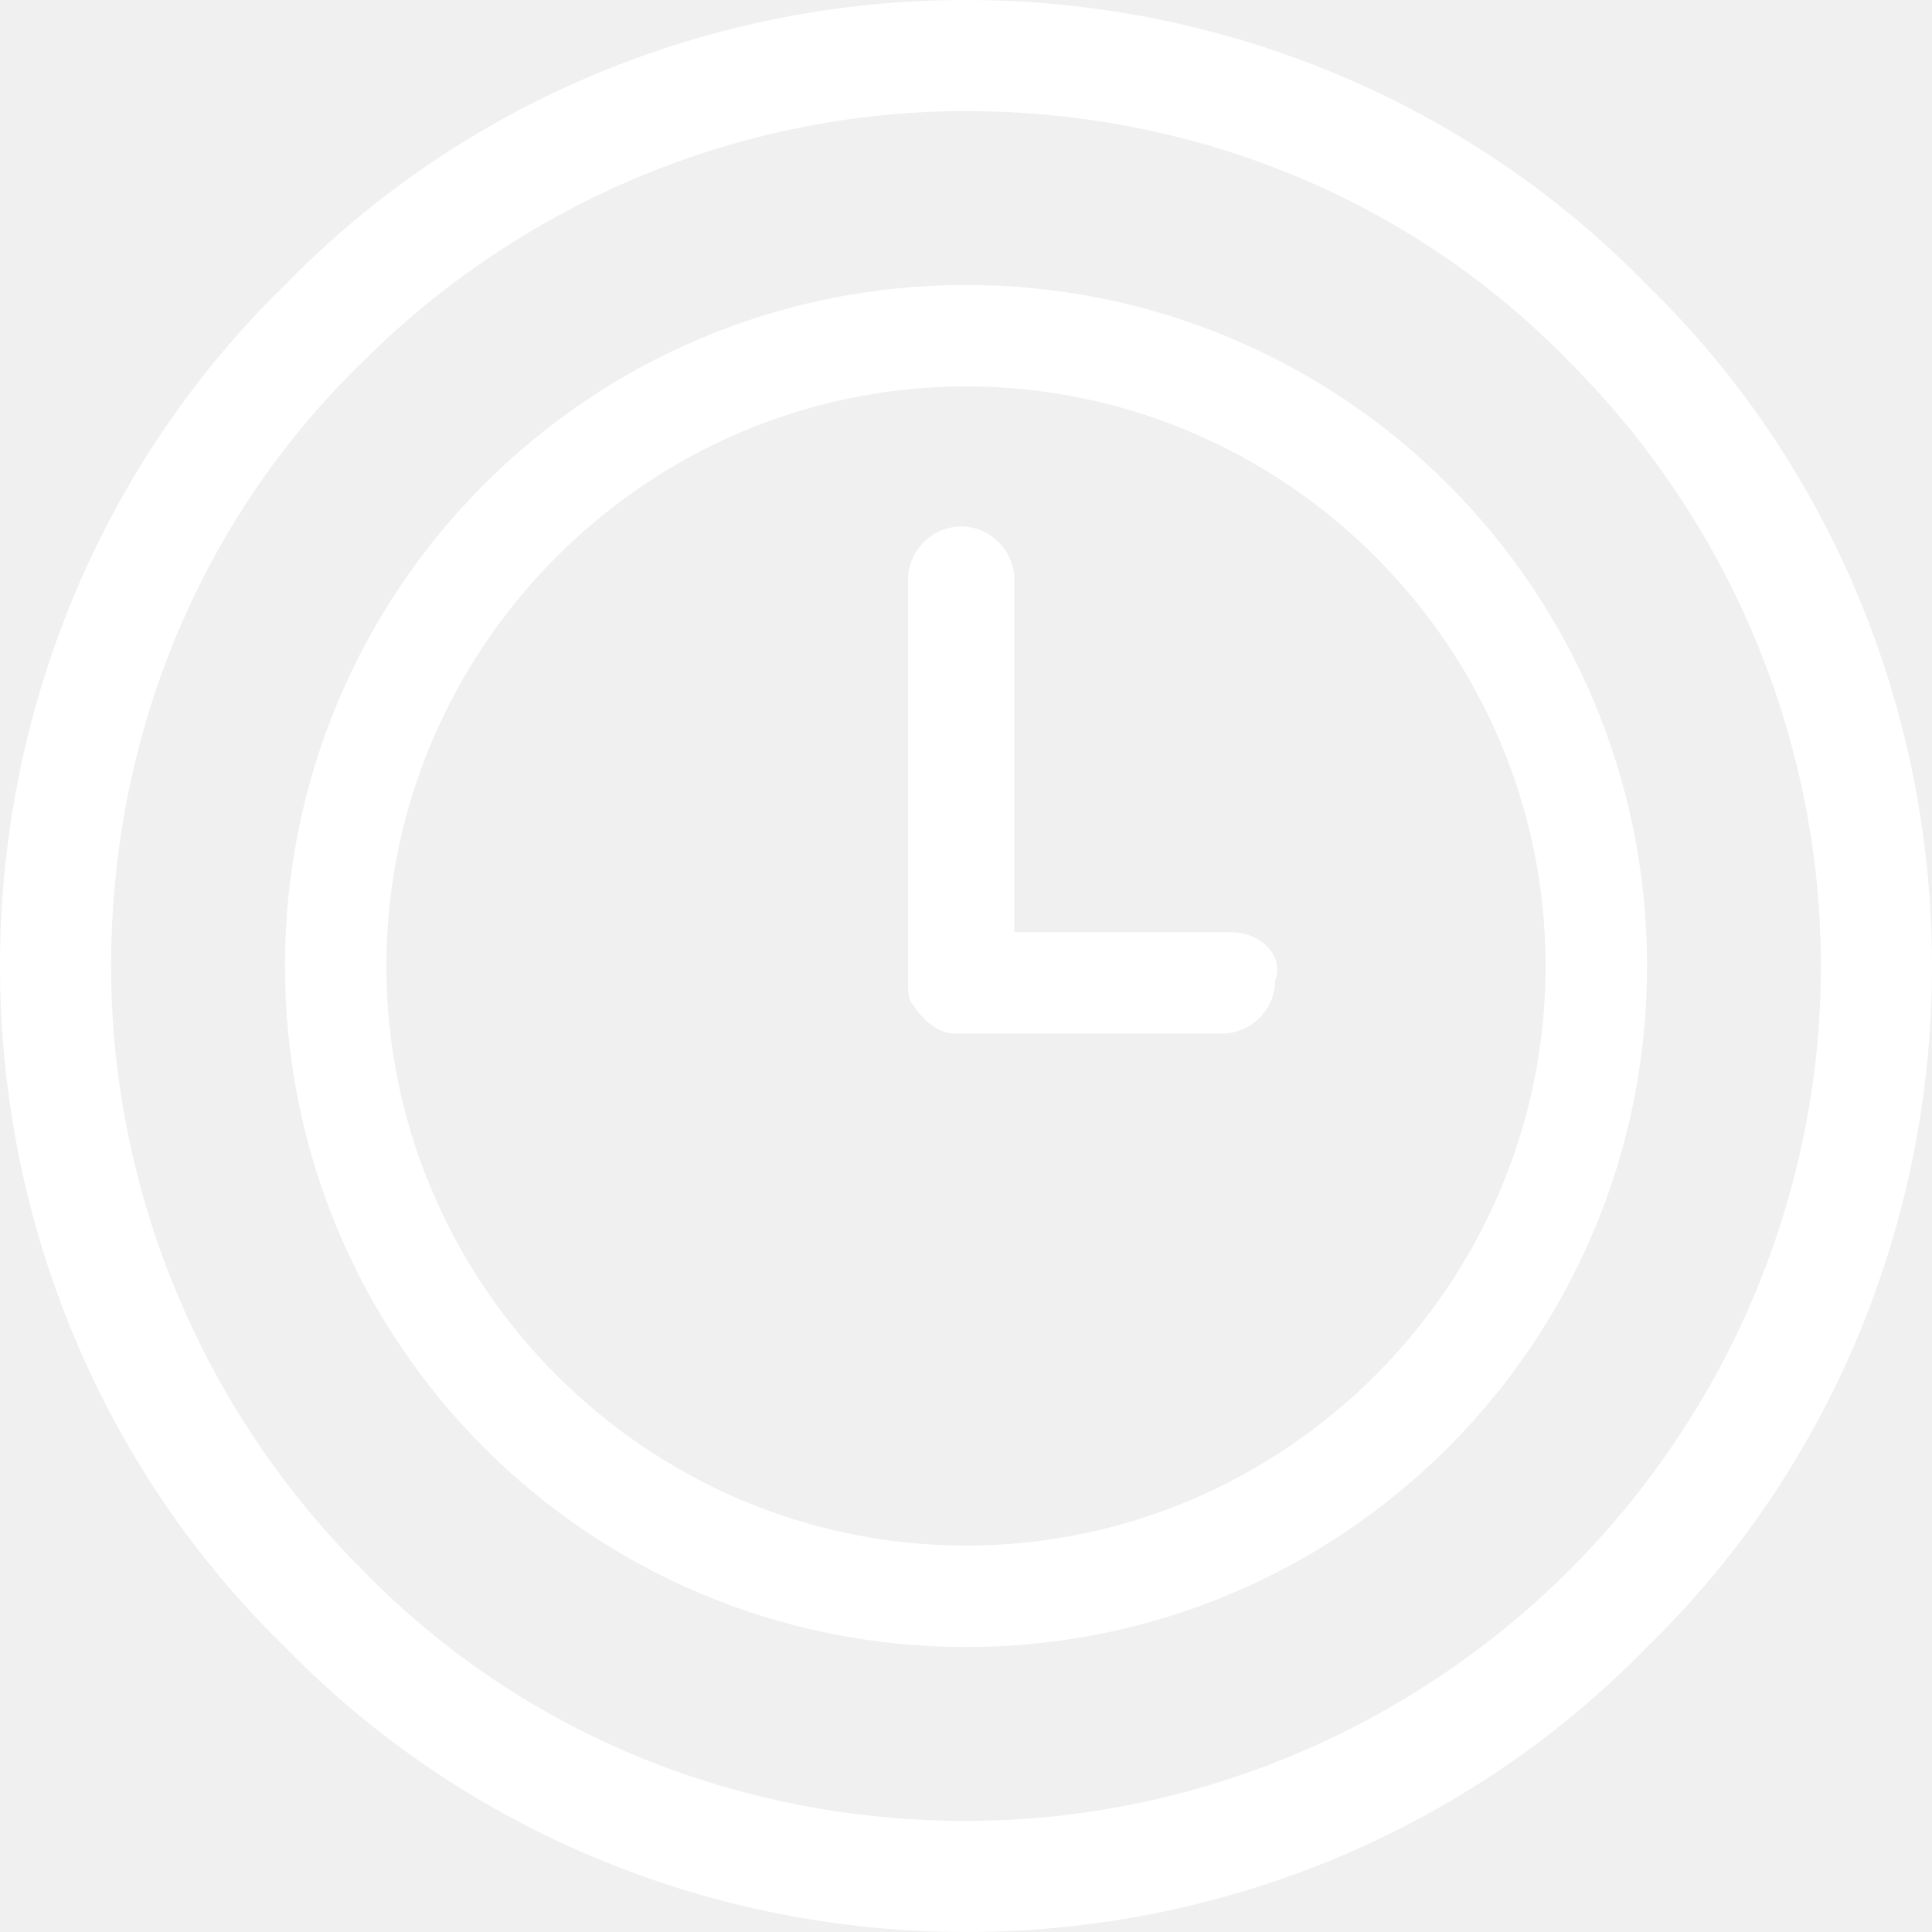
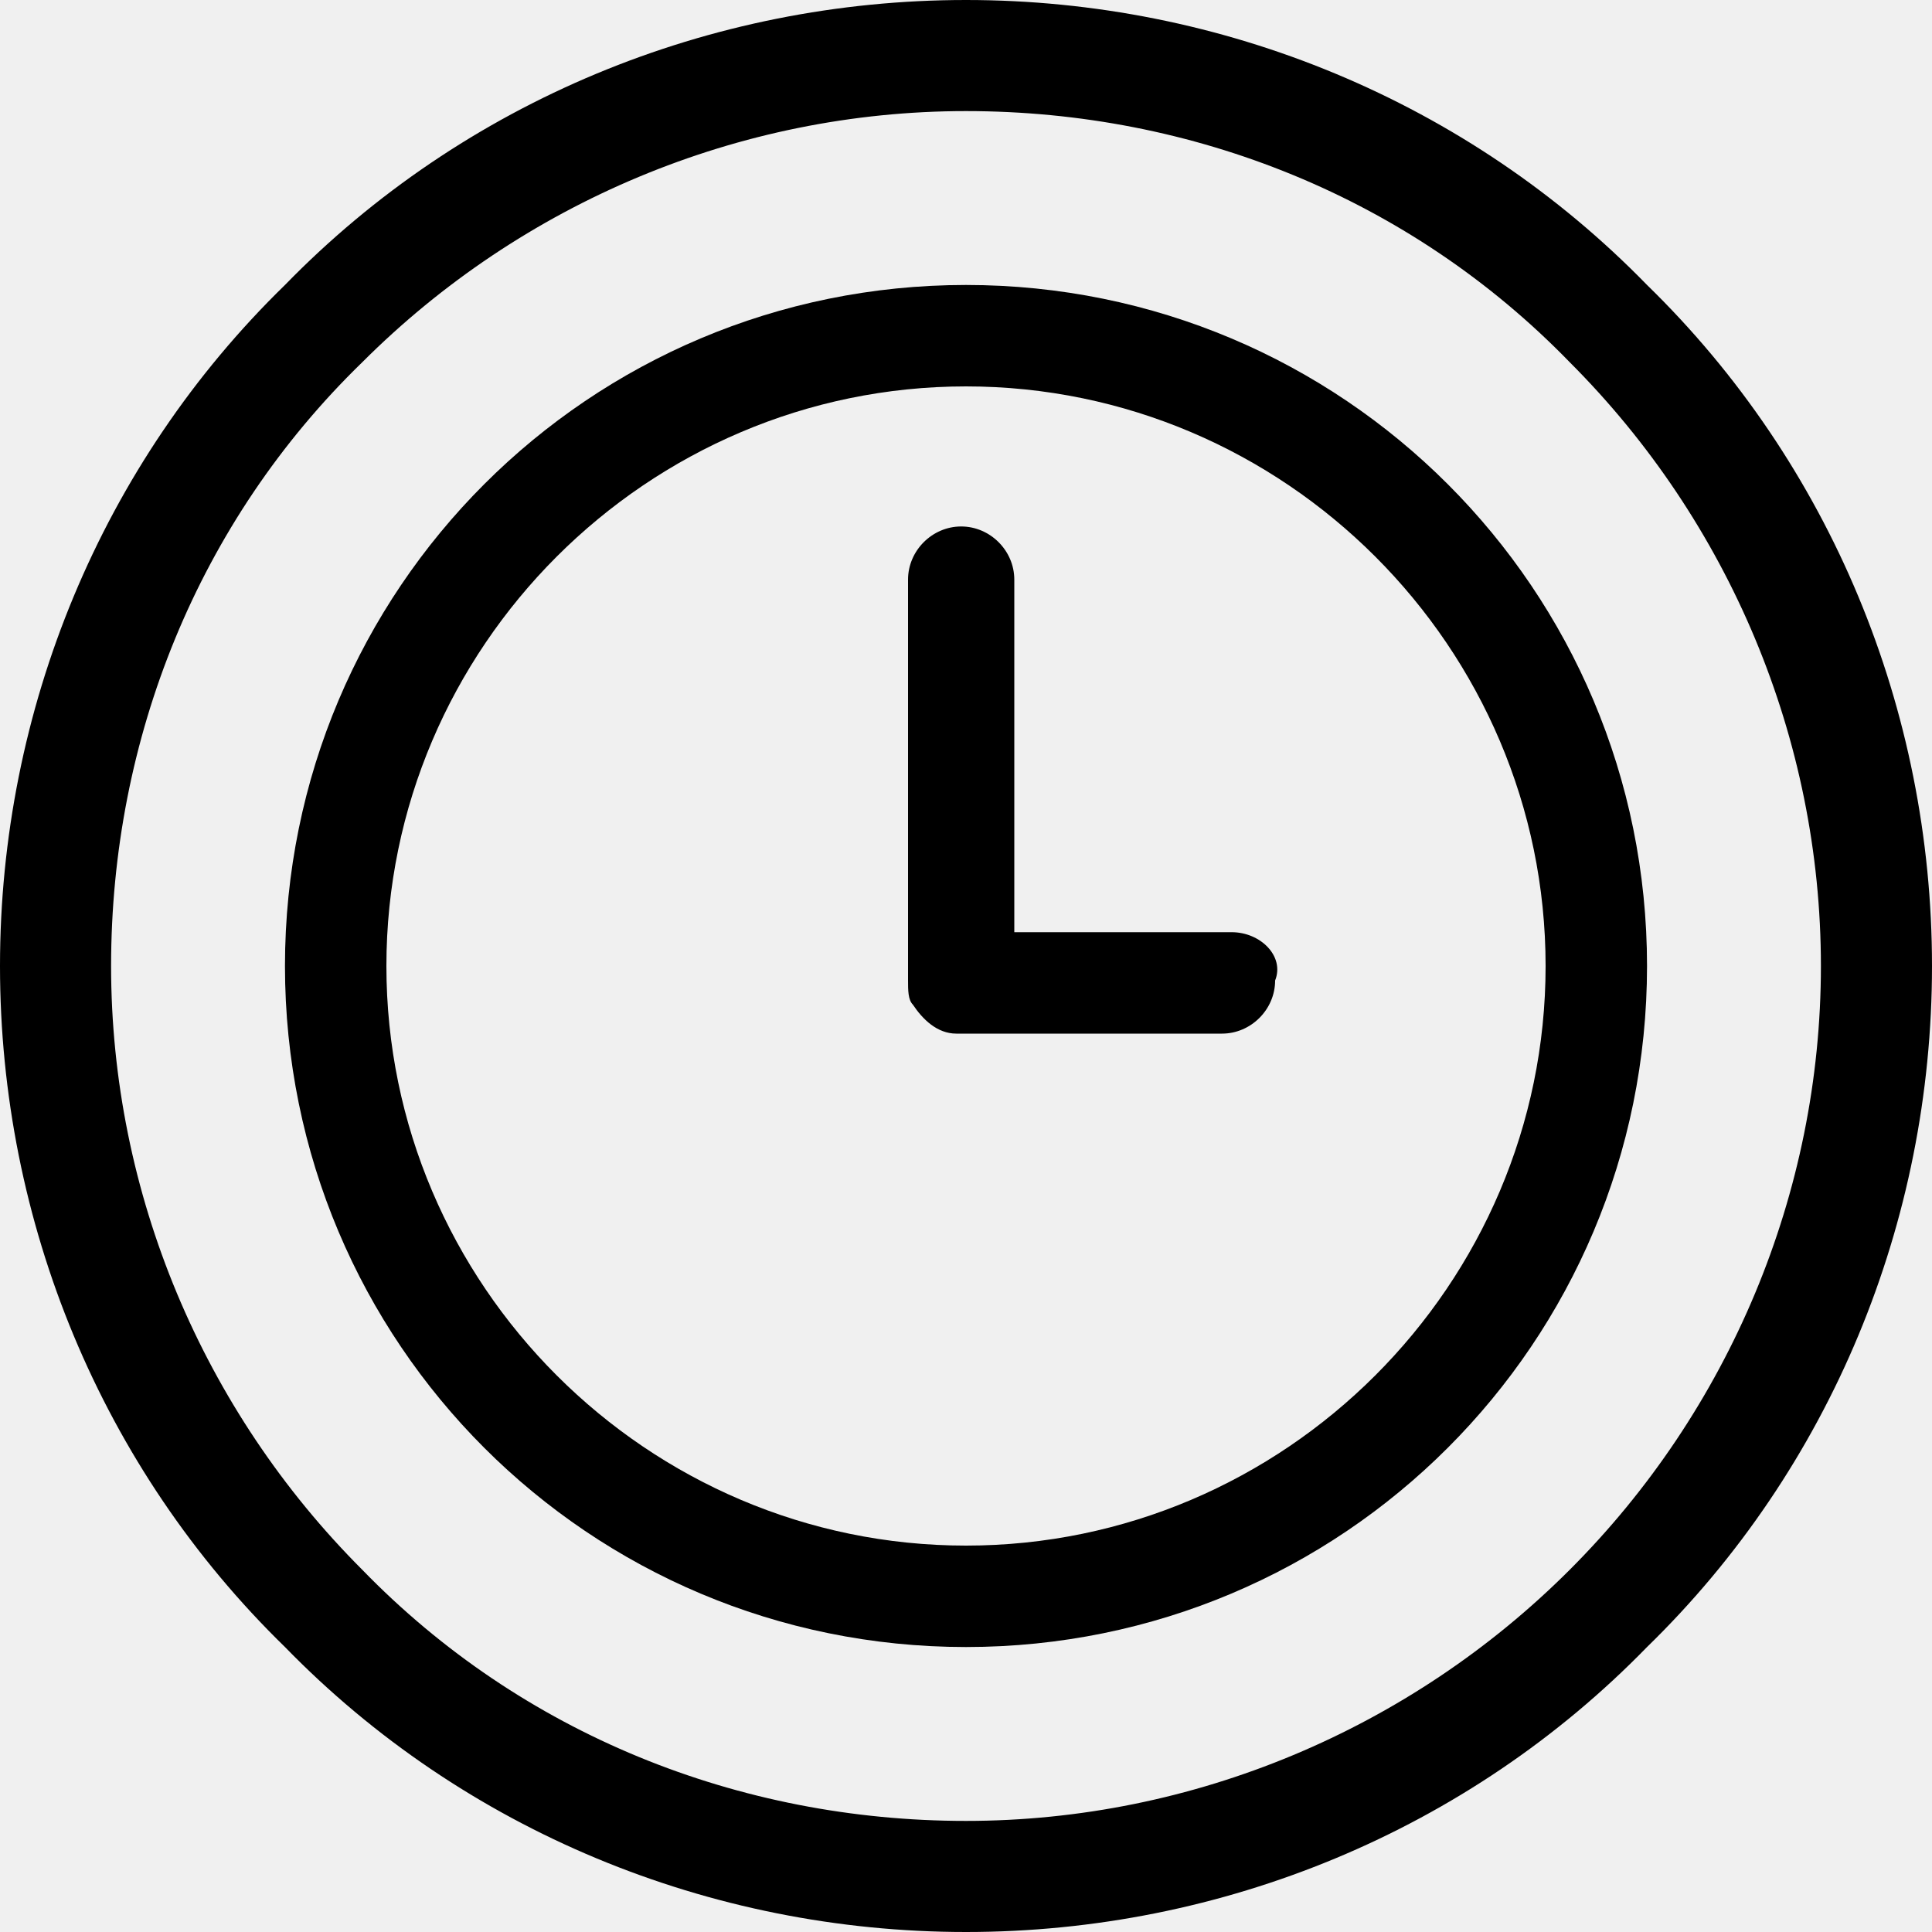
- <svg xmlns="http://www.w3.org/2000/svg" width="40" height="40" viewBox="0 0 40 40" fill="none">
-   <path d="M34.1 5.9C30.4 2.1 25.3 0 20 0C14.7 0 9.6 2.1 5.9 5.9C2.1 9.6 0 14.7 0 20C0 25.3 2.1 30.4 5.9 34.1C9.6 37.9 14.7 40 20 40C25.3 40 30.4 37.9 34.1 34.1C37.9 30.4 40 25.3 40 20C40 14.7 37.9 9.6 34.1 5.9ZM32.5 32.5C29.2 35.8 24.7 37.7 20 37.7C15.3 37.7 10.8 35.9 7.5 32.5C4.2 29.2 2.3 24.7 2.3 20C2.3 15.3 4.1 10.8 7.5 7.5C10.8 4.2 15.3 2.3 20 2.3C24.7 2.3 29.2 4.1 32.5 7.5C35.8 10.8 37.7 15.3 37.7 20C37.7 24.7 35.8 29.2 32.5 32.5Z" fill="white" />
-   <path d="M20 5.9C12.2 5.9 5.9 12.2 5.9 20C5.9 27.8 12.2 34.1 20 34.1C27.8 34.1 34.1 27.8 34.1 20C34.1 12.2 27.8 5.9 20 5.9ZM20 32C13.4 32 8 26.6 8 20C8 13.4 13.4 8 20 8C26.6 8 32 13.4 32 20C32 26.6 26.6 32 20 32Z" fill="white" />
-   <path d="M25.5 19.3H21V12C21 11.4 20.5 10.9 19.9 10.9C19.3 10.9 18.8 11.4 18.8 12V20.3C18.8 20.5 18.8 20.7 18.9 20.8C19.1 21.1 19.4 21.4 19.8 21.4H25.3C25.9 21.4 26.4 20.9 26.4 20.3C26.6 19.8 26.1 19.3 25.5 19.3Z" fill="white" />
+ <svg xmlns="http://www.w3.org/2000/svg" width="40" height="40" viewBox="0 0 40 40">
+   <path d="M34.1 5.9C30.4 2.1 25.3 0 20 0C14.7 0 9.6 2.1 5.9 5.9C2.1 9.6 0 14.7 0 20C0 25.3 2.1 30.4 5.9 34.1C9.6 37.9 14.7 40 20 40C25.3 40 30.4 37.9 34.1 34.1C37.9 30.4 40 25.3 40 20C40 14.7 37.9 9.6 34.1 5.9ZM32.5 32.5C29.2 35.8 24.7 37.7 20 37.7C15.3 37.7 10.8 35.9 7.5 32.5C4.2 29.2 2.3 24.7 2.3 20C2.3 15.3 4.1 10.8 7.5 7.5C10.8 4.2 15.3 2.3 20 2.3C24.7 2.3 29.2 4.1 32.5 7.5C35.8 10.8 37.7 15.3 37.7 20C37.7 24.7 35.8 29.2 32.5 32.5Z" fill="currentColor" />
+   <path d="M20 5.9C12.2 5.9 5.9 12.2 5.9 20C5.9 27.8 12.2 34.1 20 34.1C27.8 34.1 34.1 27.8 34.1 20C34.1 12.2 27.8 5.9 20 5.9ZM20 32C13.4 32 8 26.6 8 20C8 13.4 13.4 8 20 8C26.6 8 32 13.4 32 20C32 26.6 26.6 32 20 32Z" fill="currentColor" />
+   <path d="M25.5 19.3H21V12C21 11.4 20.5 10.9 19.9 10.9C19.3 10.9 18.8 11.4 18.8 12V20.3C18.8 20.5 18.8 20.7 18.9 20.8C19.1 21.1 19.4 21.4 19.8 21.4H25.3C25.9 21.4 26.4 20.9 26.4 20.3C26.6 19.8 26.1 19.3 25.5 19.3Z" fill="currentColor" />
</svg>
